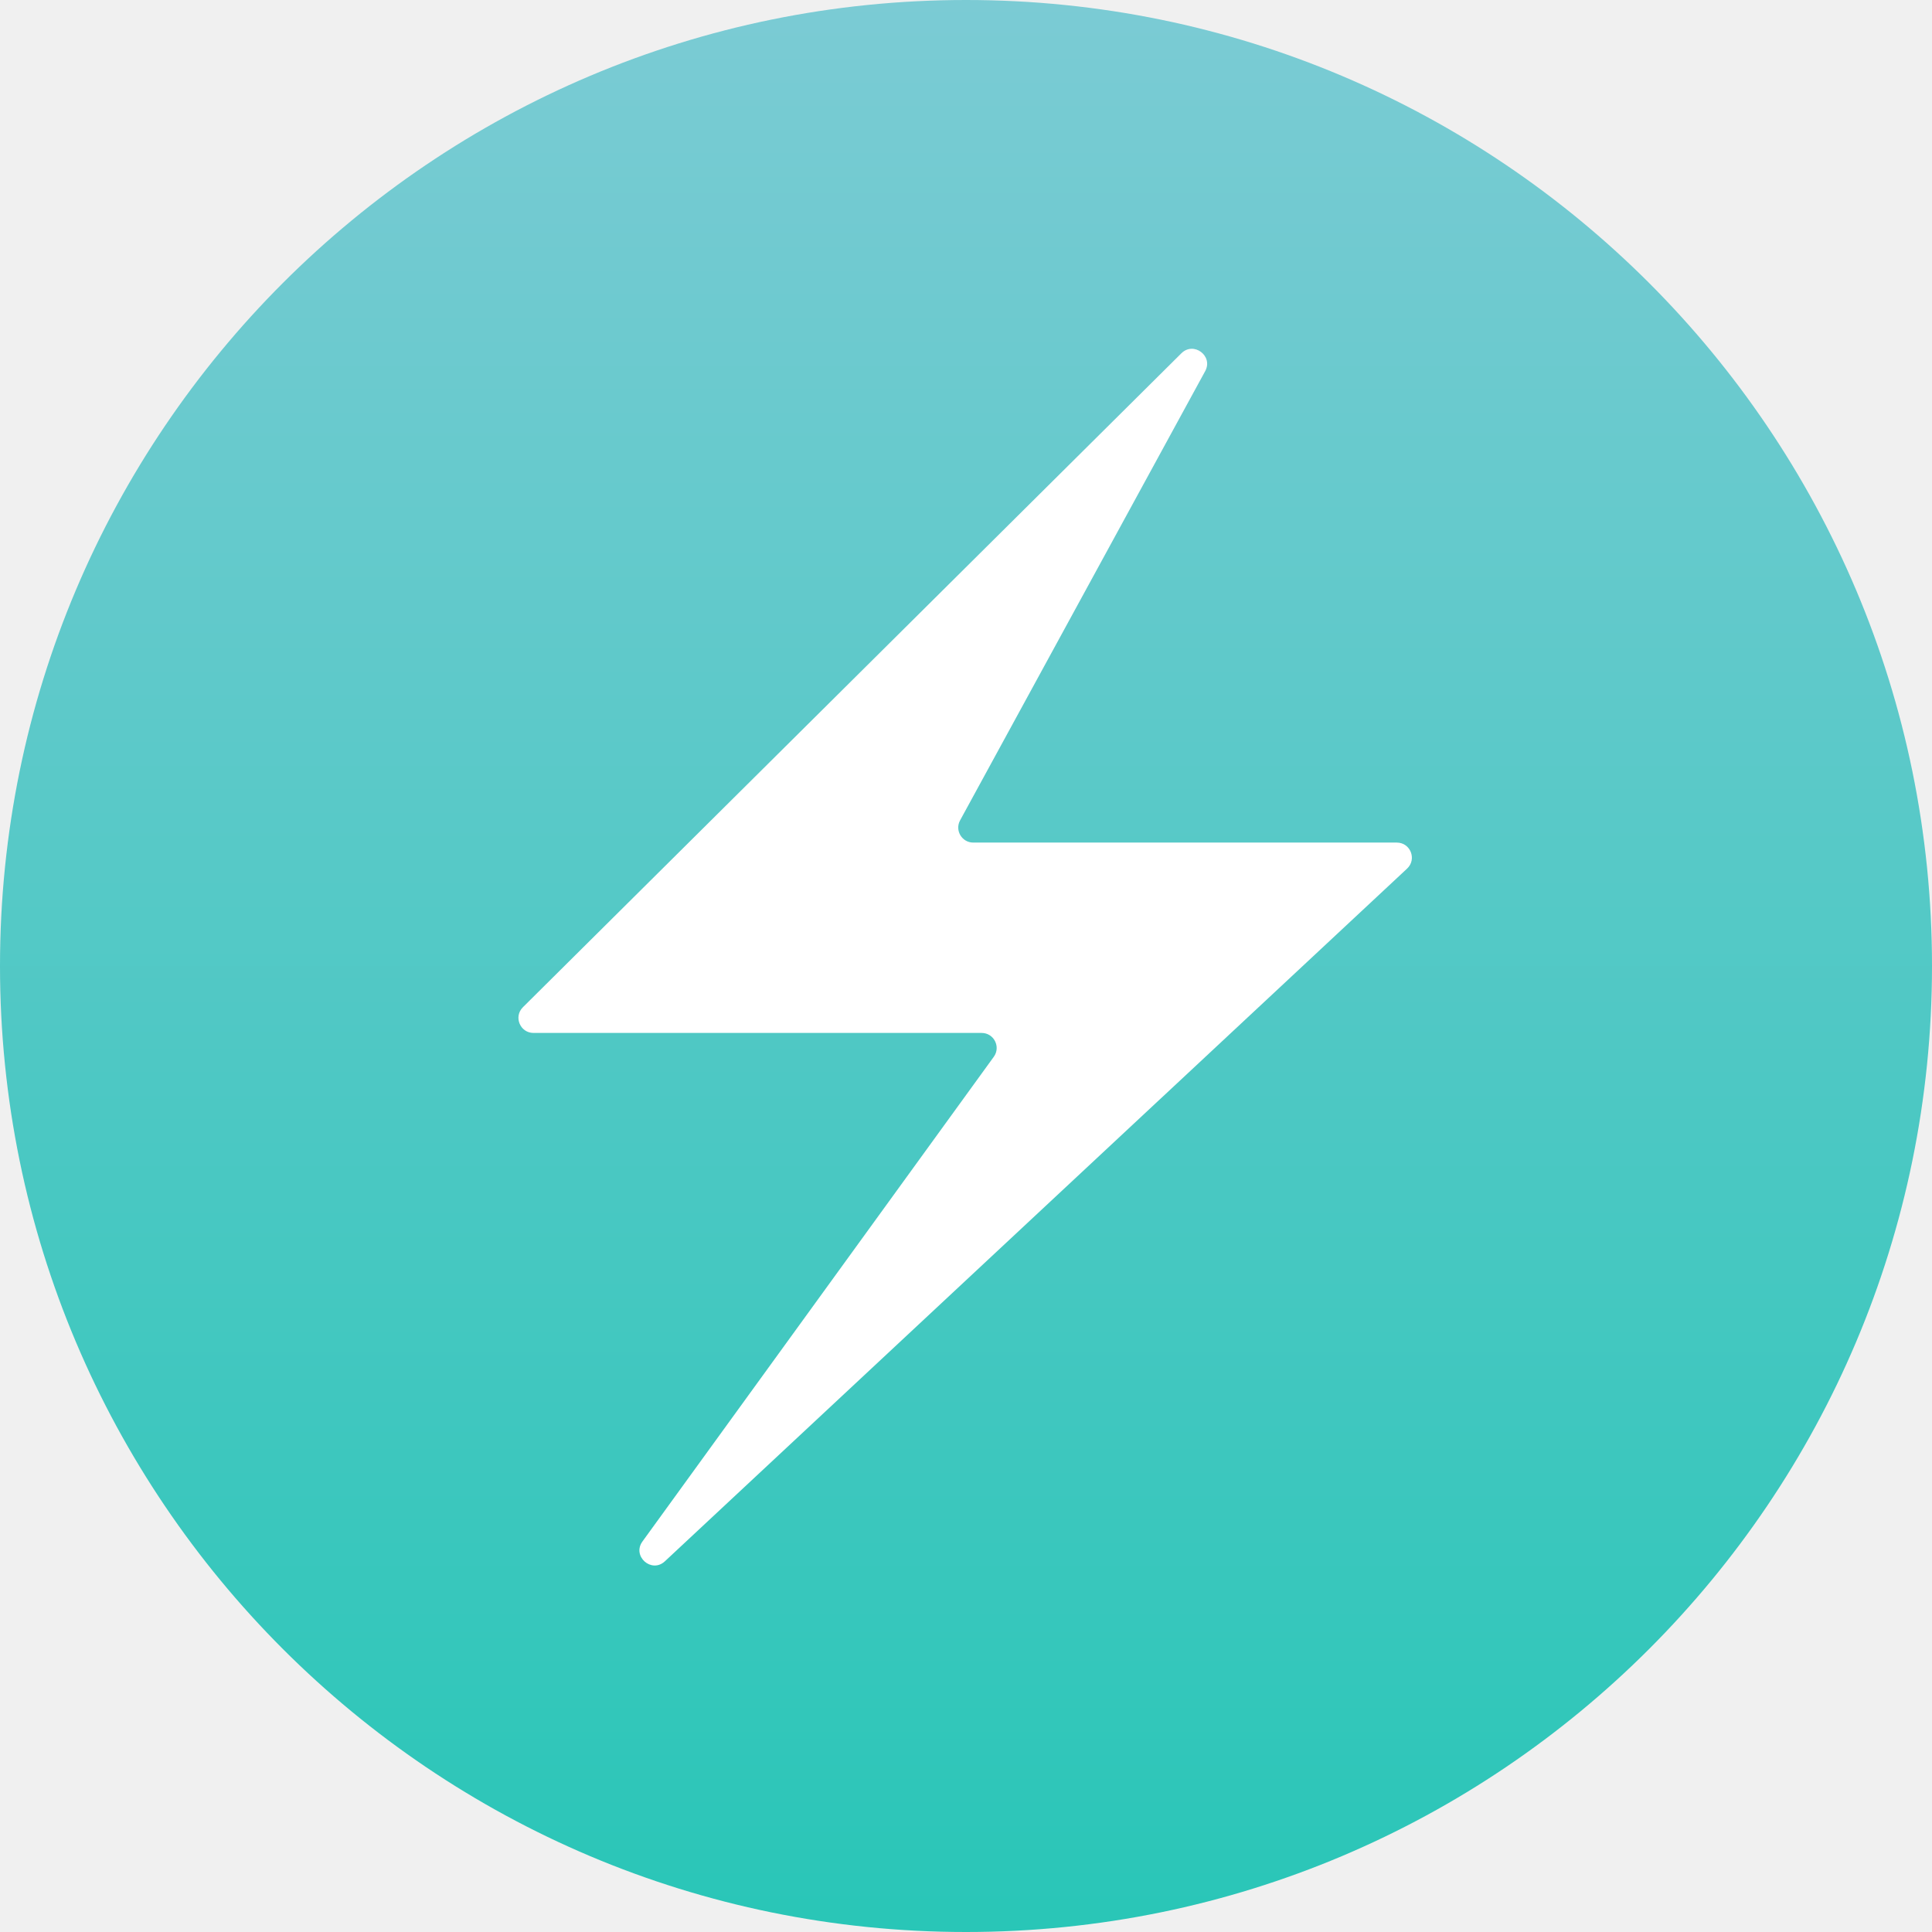
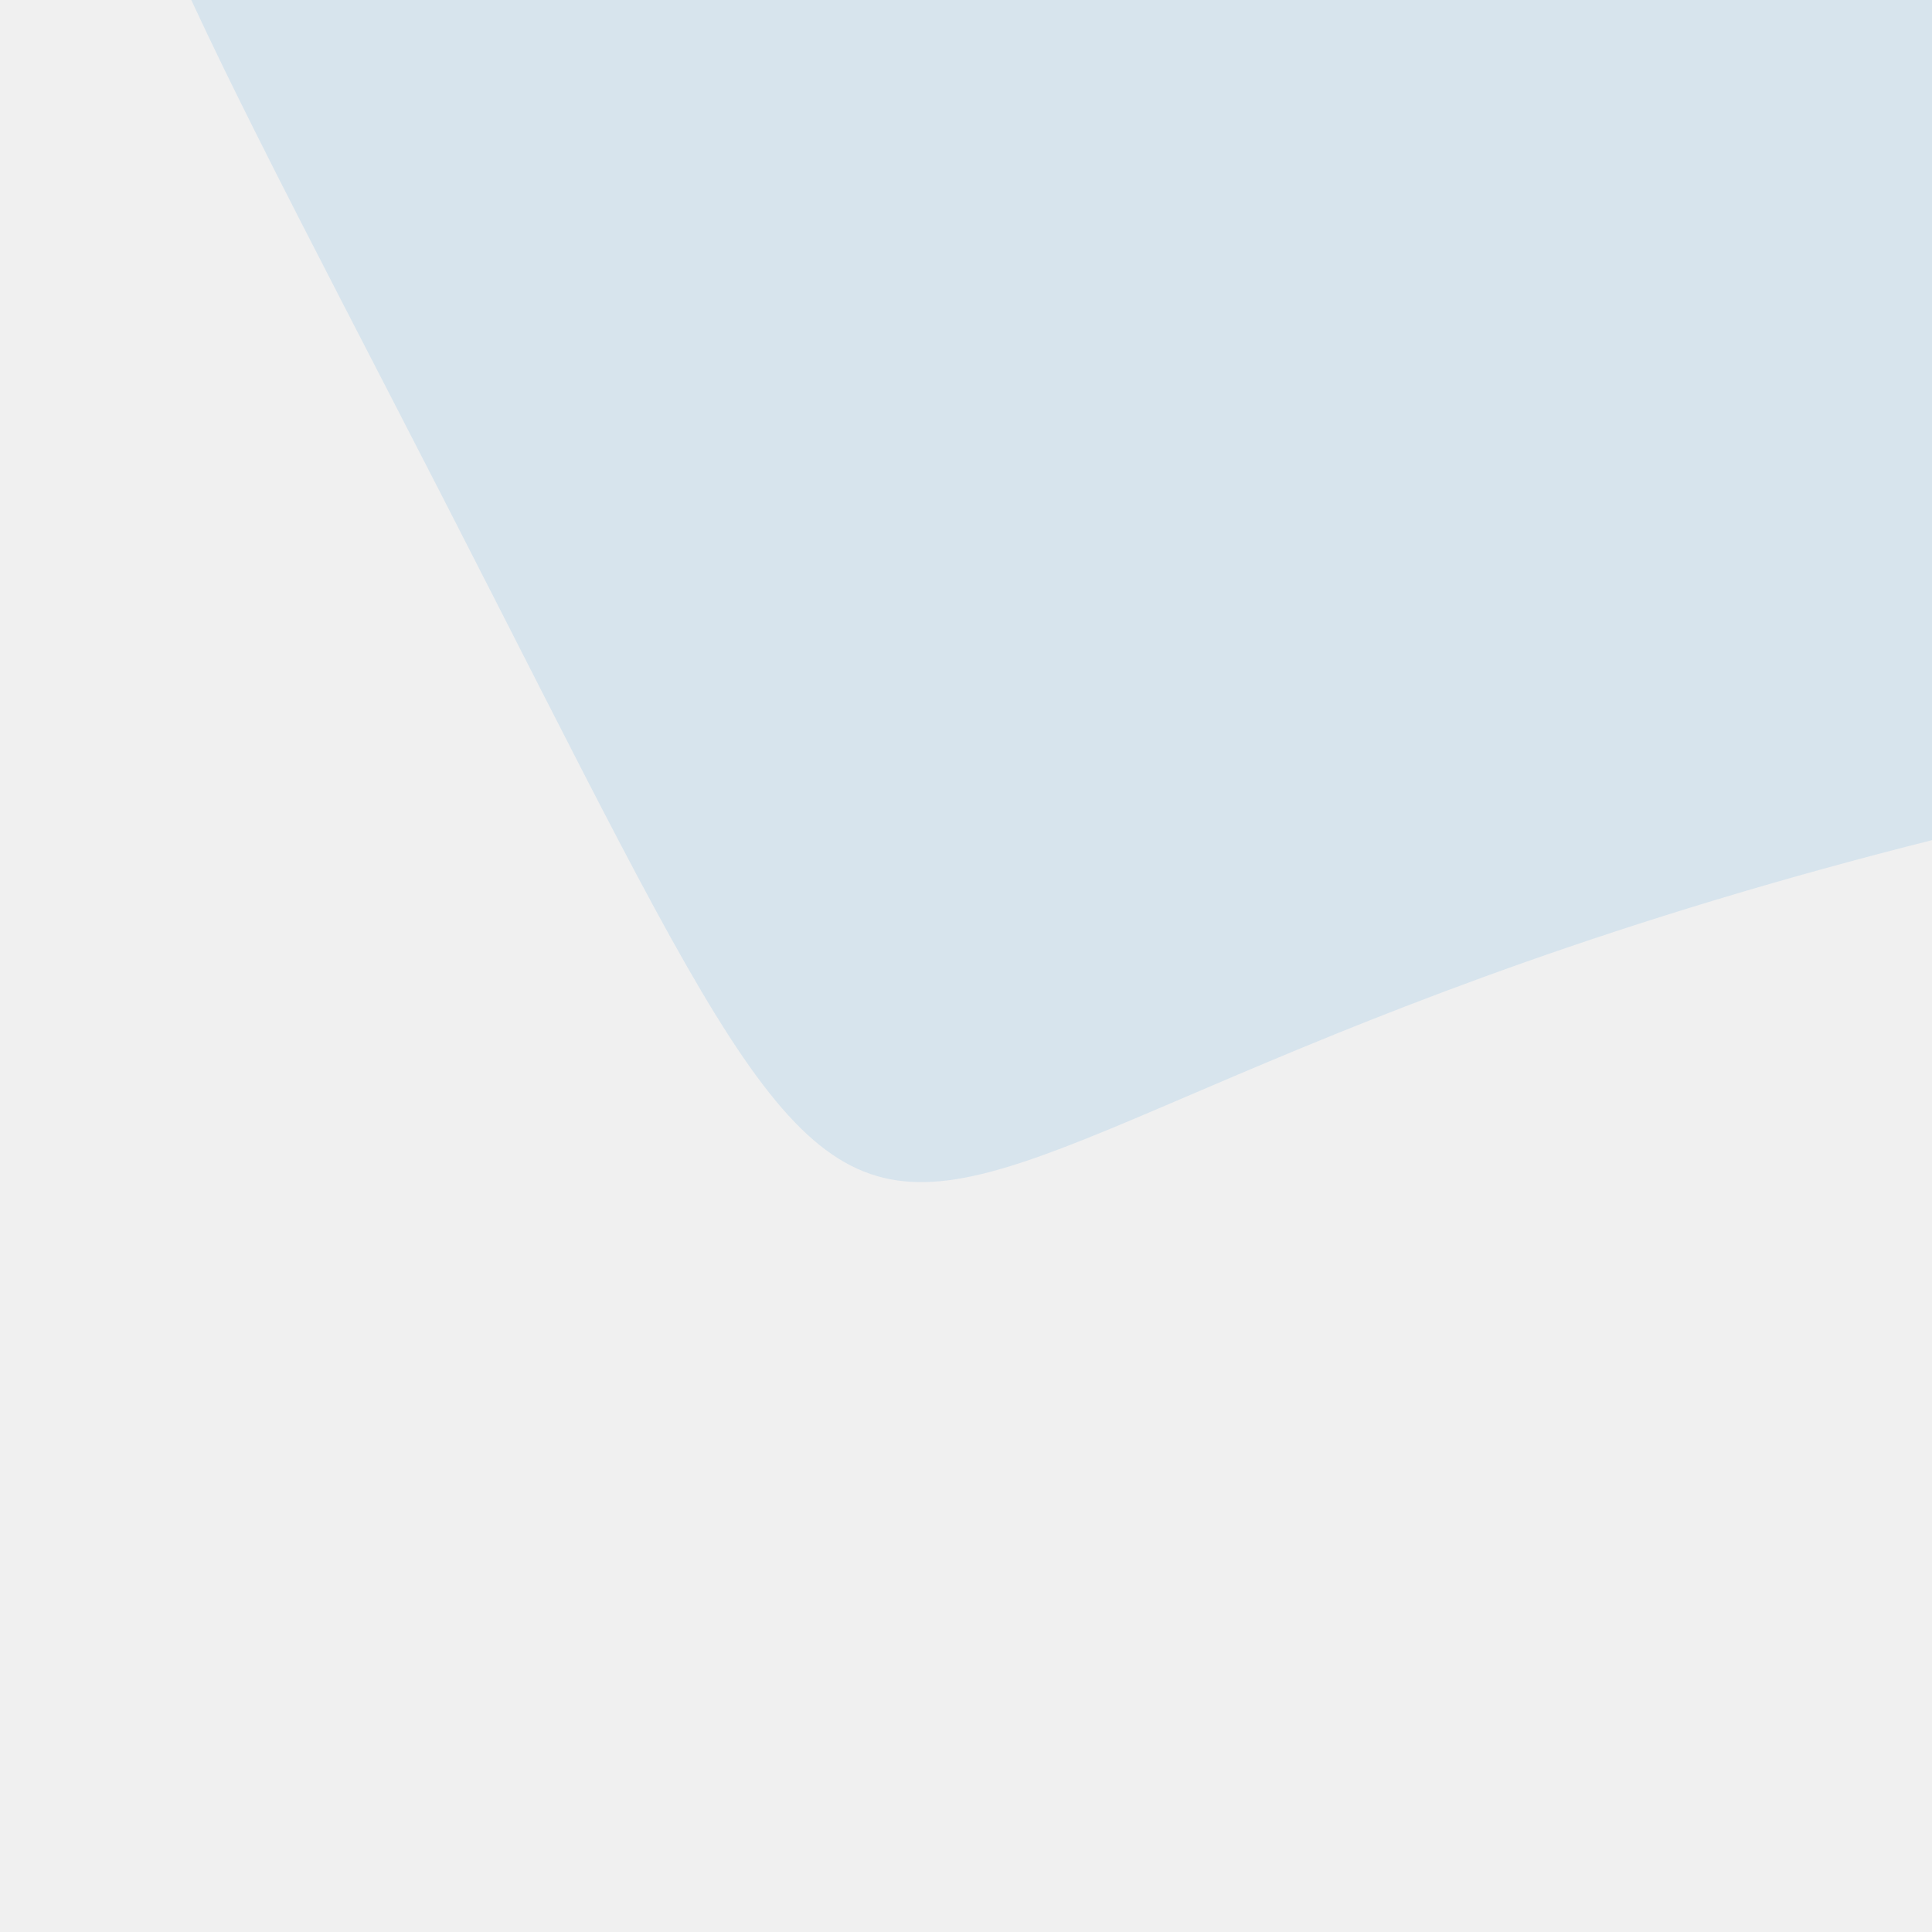
- <svg xmlns="http://www.w3.org/2000/svg" width="582" height="582" viewBox="0 0 582 582" fill="none">
-   <rect width="582" height="582" rx="291" fill="url(#paint0_linear)" />
-   <path d="M157.521 303.421L355.881 106.426C359.587 102.746 365.55 107.225 363.049 111.809L289.22 247.123C287.573 250.141 289.758 253.821 293.196 253.821H420.782C424.892 253.821 426.877 258.857 423.872 261.661L200.293 470.326C196.284 474.067 190.317 468.796 193.536 464.356L299.373 318.351C301.543 315.357 299.404 311.164 295.706 311.164H160.713C156.67 311.164 154.653 306.27 157.521 303.421Z" fill="white" />
+ <svg xmlns="http://www.w3.org/2000/svg" version="1.1" viewBox="0 0 600 600" opacity="0.16">
+   <path d="M348.079 1100.855C-24.036 935.645 -61.012 1002.778 215.911 702.253C492.835 401.729 345.195 534.946 717.31 700.156C1089.425 865.365 988.988 622.009 712.065 922.533C435.142 1223.058 720.195 1266.065 348.079 1100.855C-24.036 935.645 -61.012 1002.778 215.911 702.253 " fill="hsl(205, 69%, 60%)" transform="matrix(1.046393,0.1791117,0.3747566,-0.9842106,-351.441,807.2867)" stroke-width="0" stroke="hsl(340, 45%, 30%)" fill-opacity="1" />
  <defs>
-     <linearGradient id="paint0_linear" x1="291" y1="0" x2="291" y2="582" gradientUnits="userSpaceOnUse">
-       <stop stop-color="#7BCBD4" />
-       <stop offset="1" stop-color="#29C6B7" />
+     <linearGradient id="SvgjsLinearGradient1000">
+       <stop stop-color="hsl(340, 45%, 50%)" offset="0" />
+       <stop stop-color="hsl(340, 45%, 80%)" offset="1" />
    </linearGradient>
+     <radialGradient id="SvgjsRadialGradient1001">
+       <stop stop-color="hsl(340, 45%, 50%)" offset="0" />
+       <stop stop-color="hsl(340, 45%, 80%)" offset="1" />
+     </radialGradient>
  </defs>
</svg>
